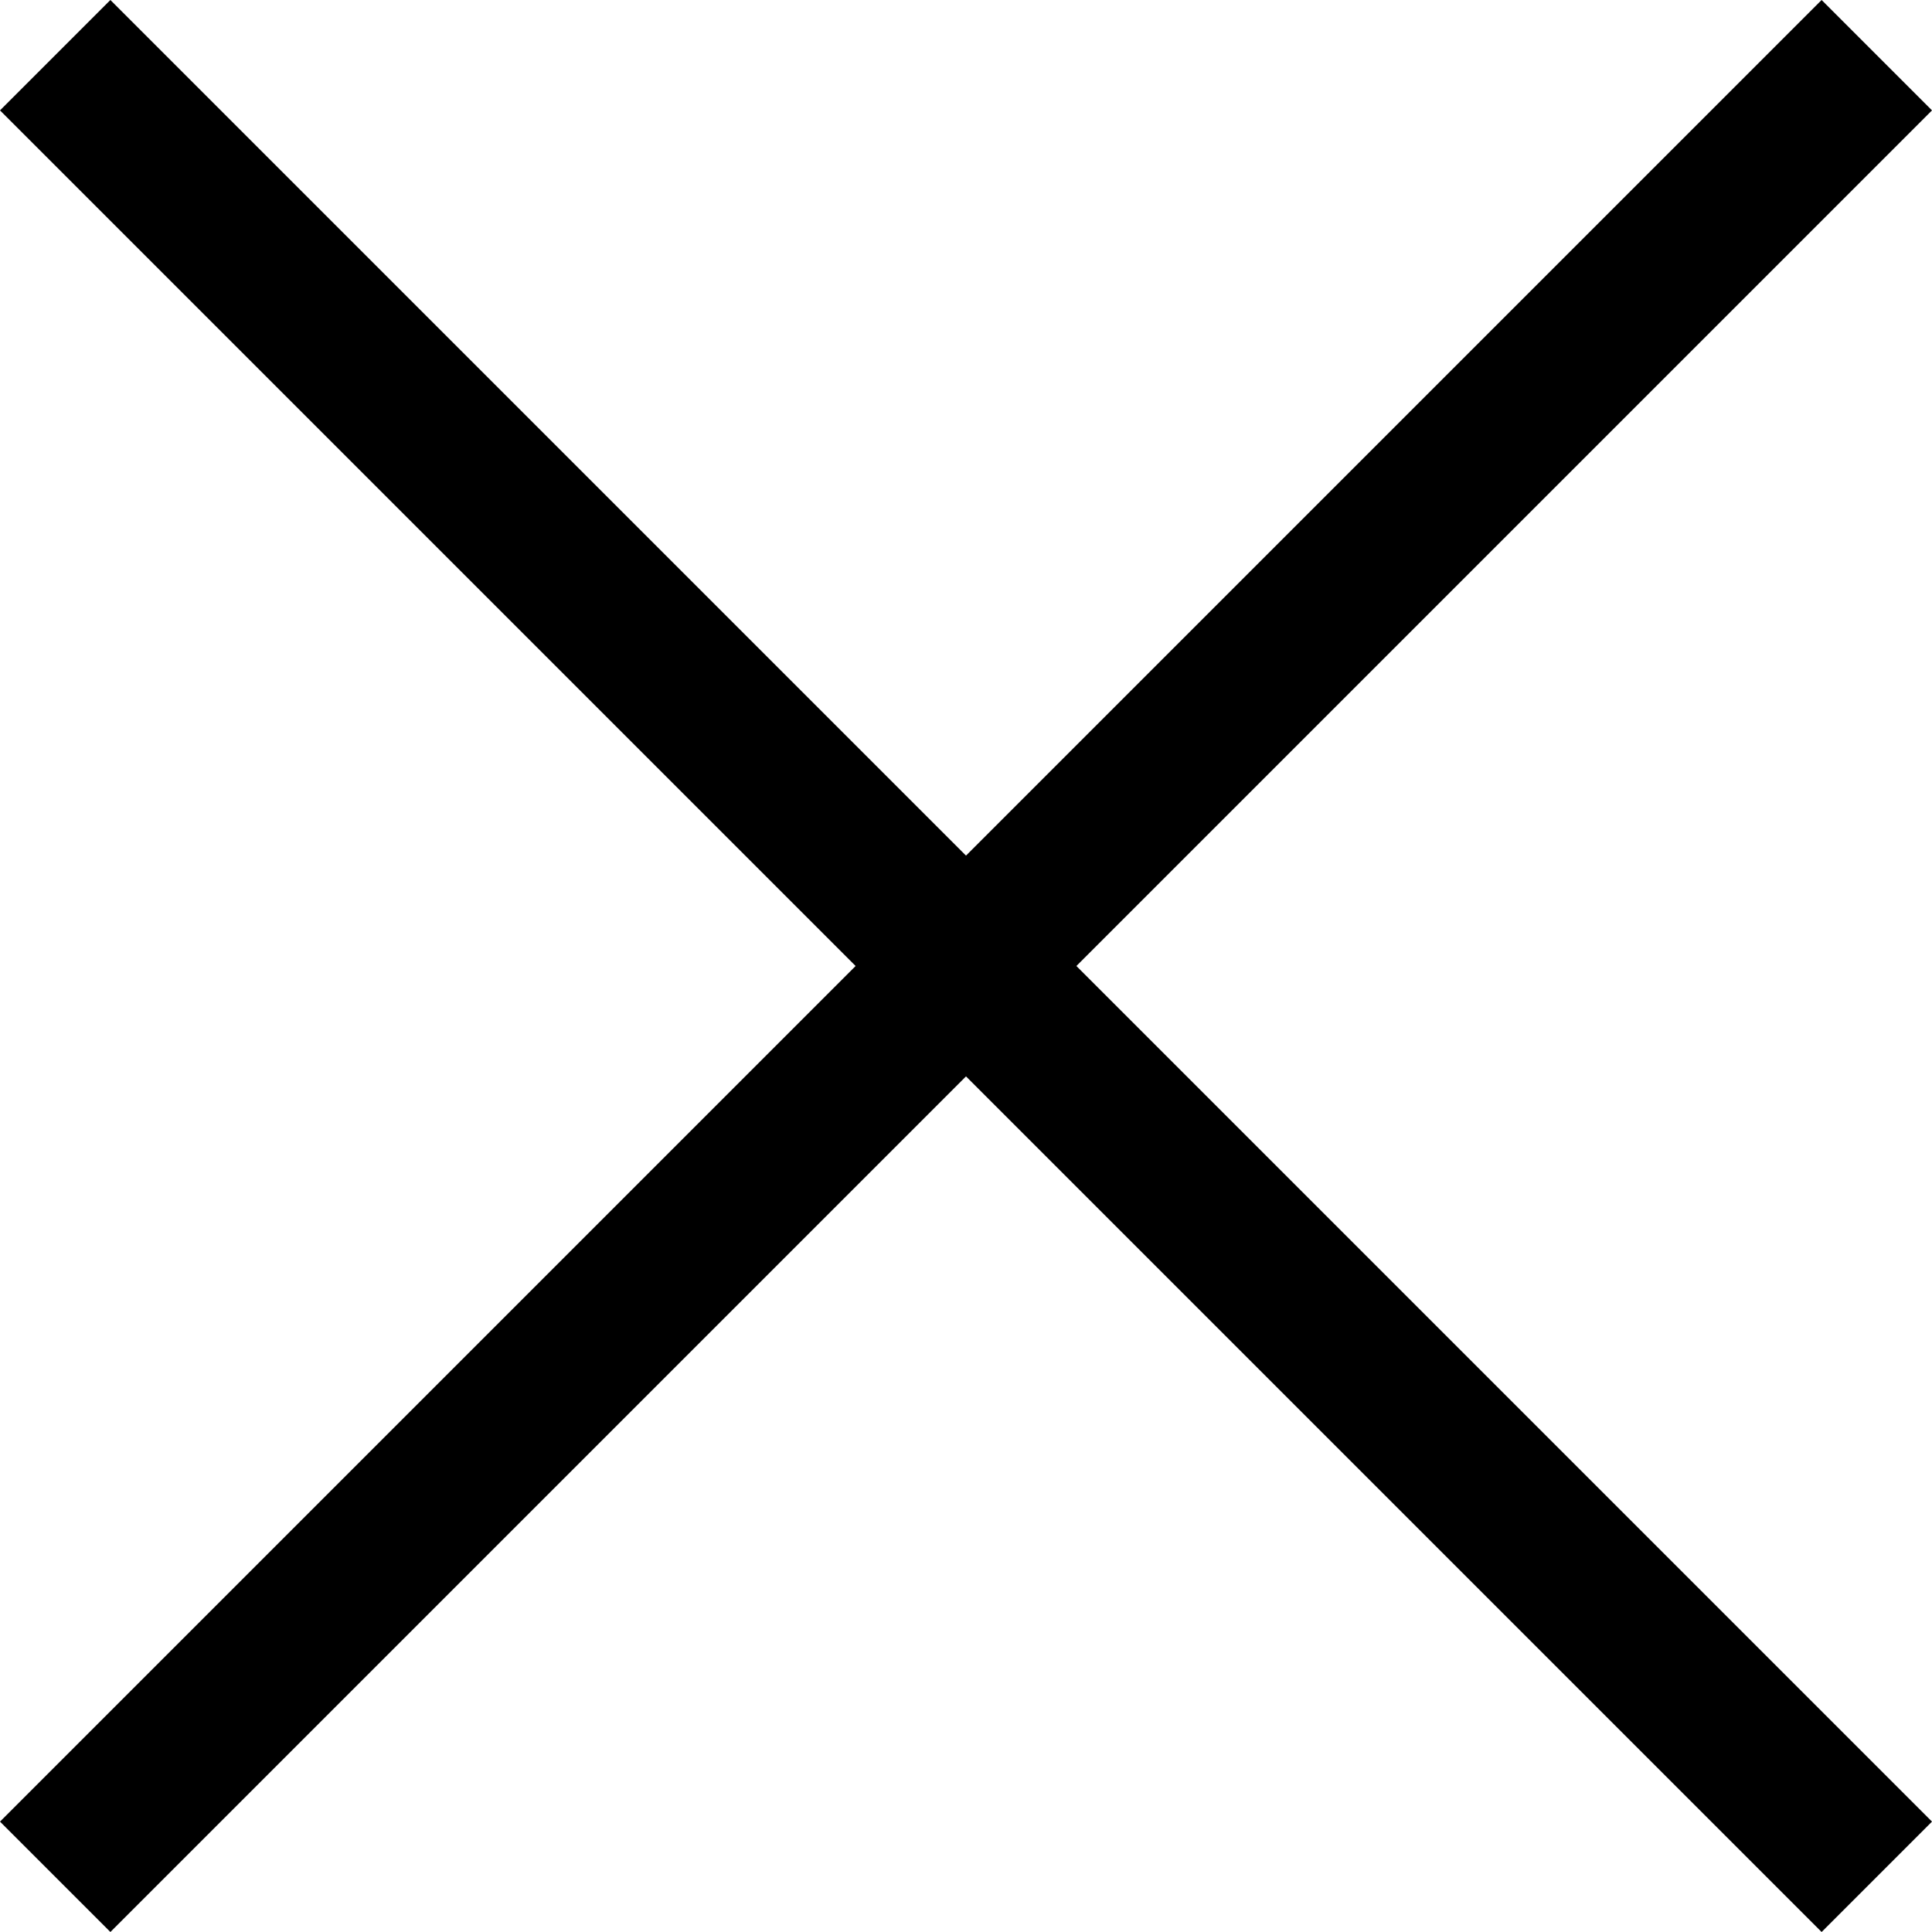
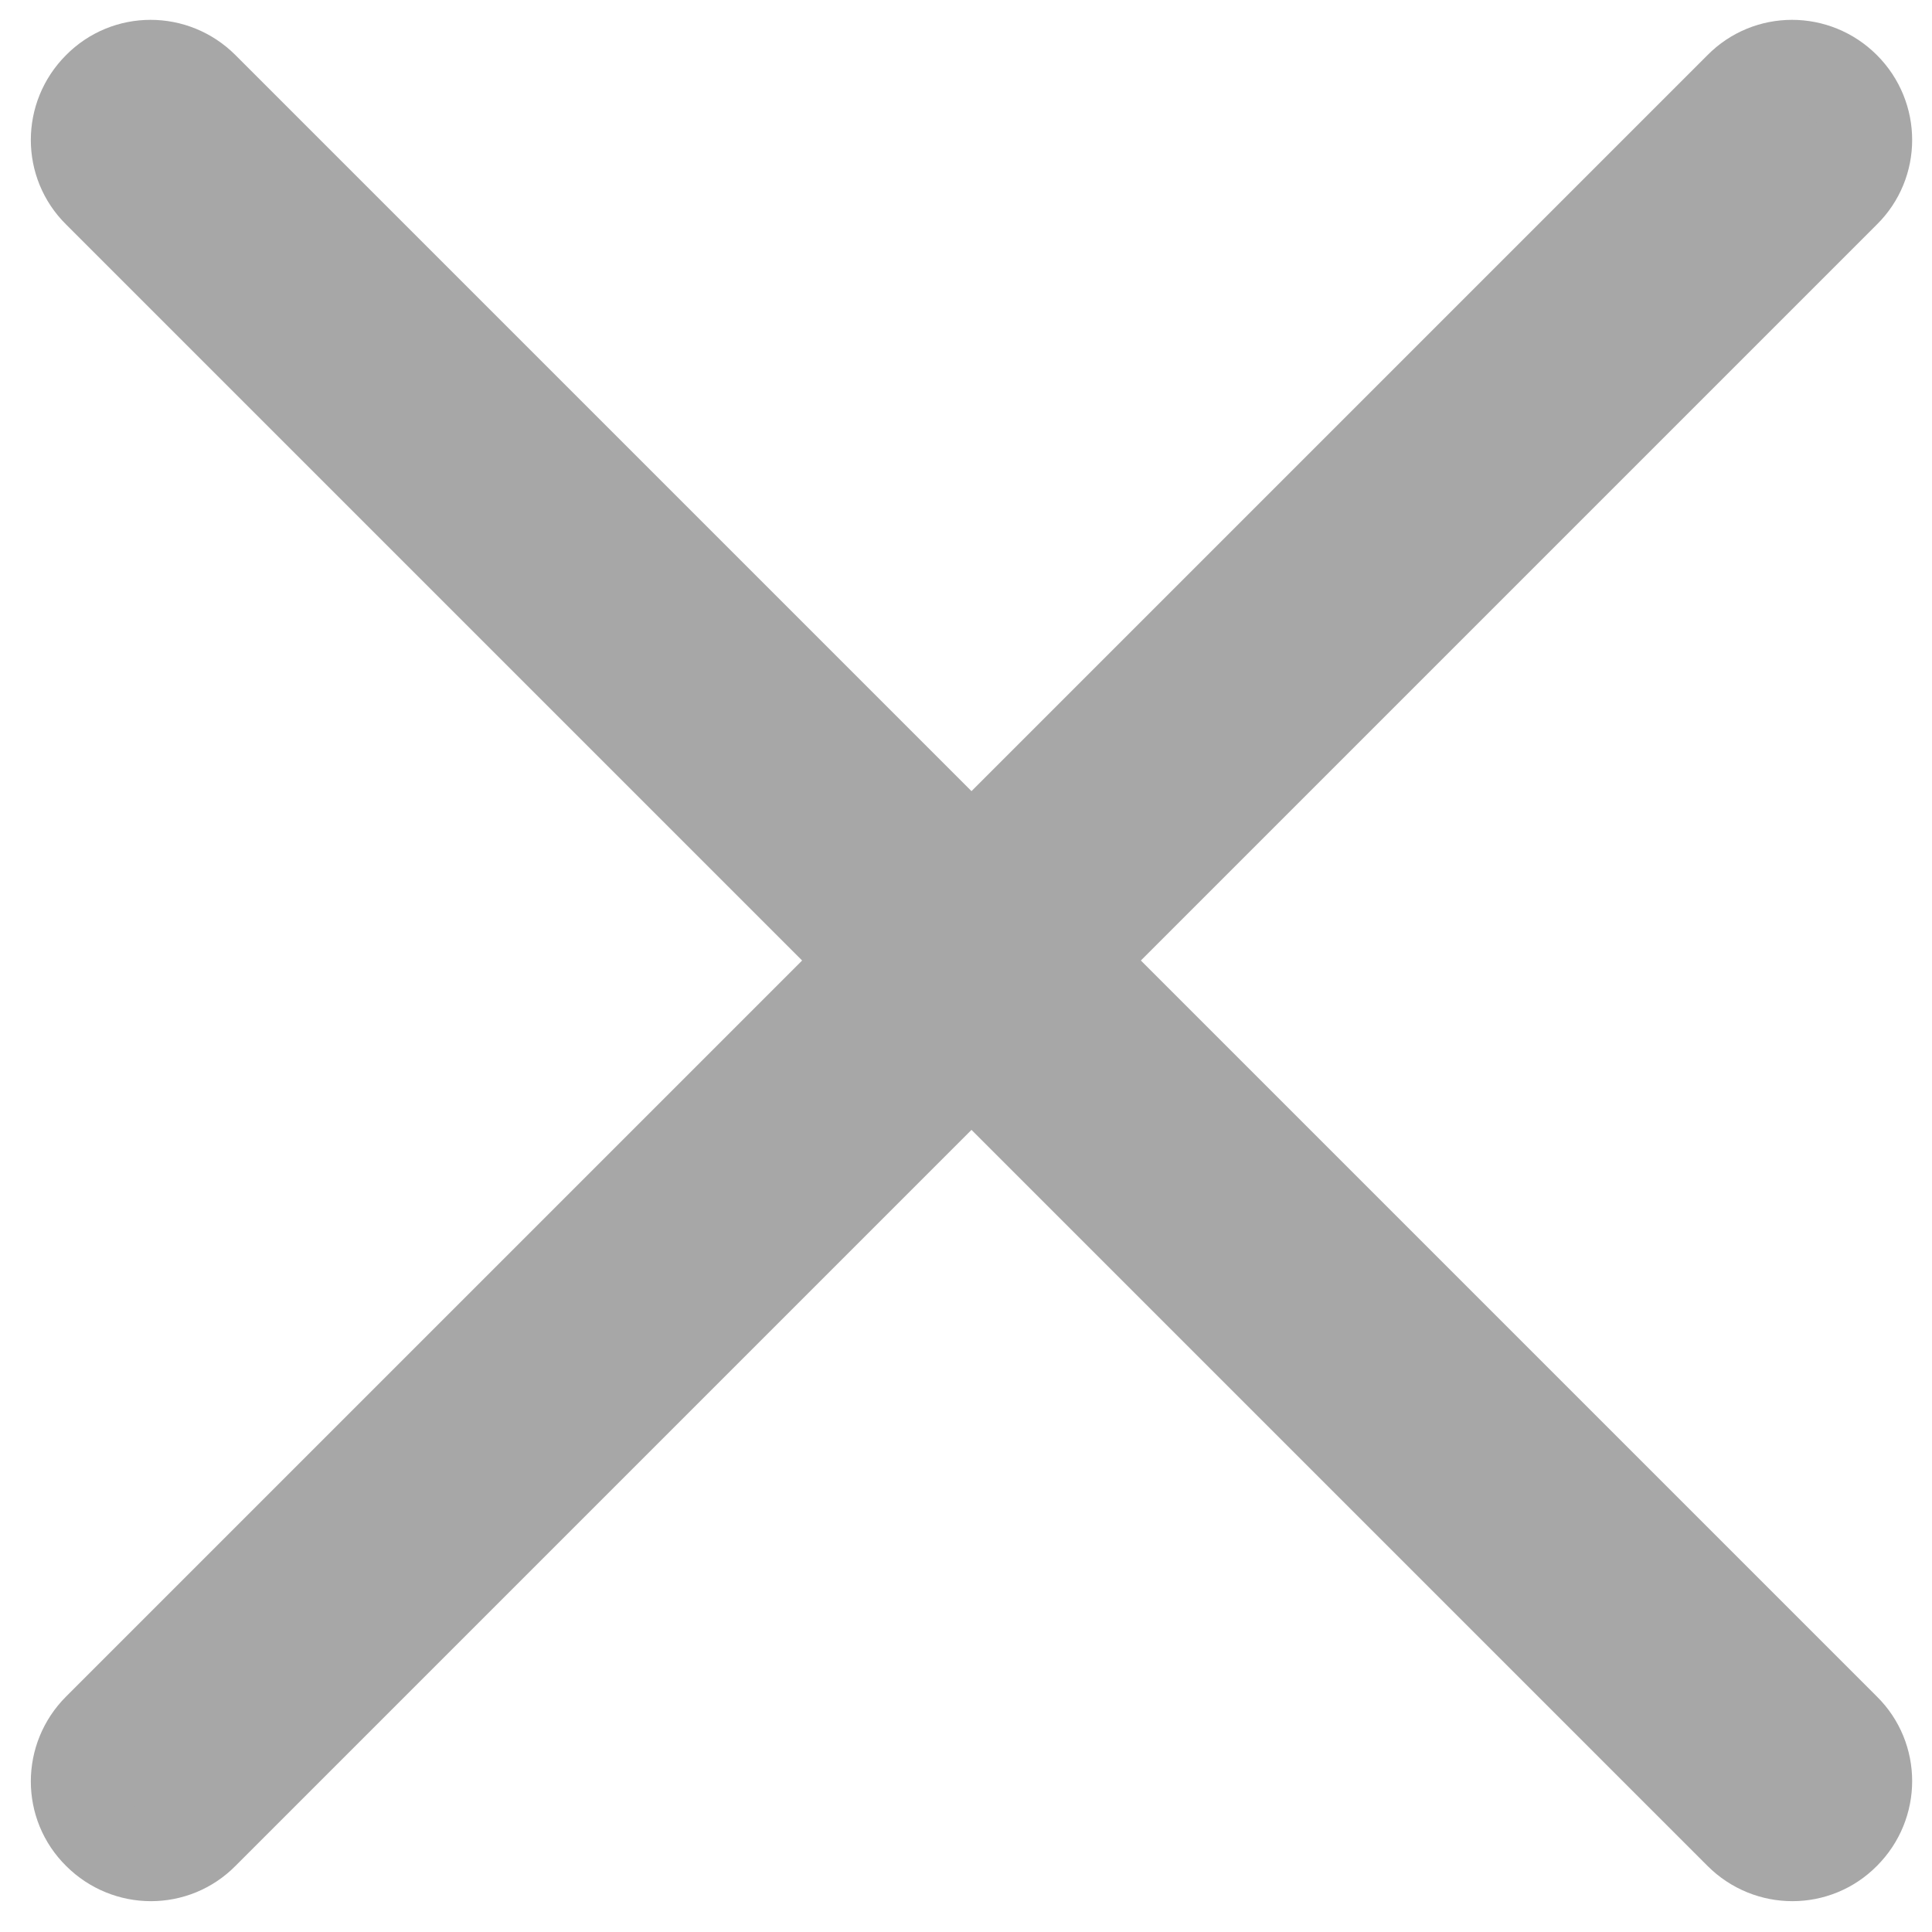
- <svg xmlns="http://www.w3.org/2000/svg" version="1.1" id="Layer_1" x="0px" y="0px" viewBox="0 0 371.23 371.23" style="enable-background:new 0 0 371.23 371.23;" xml:space="preserve">
-   <polygon points="371.23,21.213 350.018,0 185.615,164.402 21.213,0 0,21.213 164.402,185.615 0,350.018 21.213,371.23   185.615,206.828 350.018,371.23 371.23,350.018 206.828,185.615 " />
-   <g>
- </g>
-   <g>
- </g>
-   <g>
- </g>
-   <g>
- </g>
-   <g>
- </g>
-   <g>
- </g>
-   <g>
- </g>
-   <g>
- </g>
-   <g>
- </g>
-   <g>
- </g>
-   <g>
- </g>
-   <g>
- </g>
-   <g>
- </g>
-   <g>
- </g>
-   <g>
- </g>
+ <svg xmlns="http://www.w3.org/2000/svg" version="1.1" id="Layer_1" x="0px" y="0px" viewBox="0 0 387 387" style="enable-background:new 0 0 387 387;" xml:space="preserve">
+   <style type="text/css">
+ 	.st0{fill:#A7A7A7;stroke:#A7A7A7;stroke-width:18;stroke-miterlimit:10;}
+ </style>
+   <path class="st0" d="M369.6,17.4L369.6,17.4c-5.9-5.9-15.4-5.9-21.2,0L194.6,171.2L40.8,17.4c-5.9-5.9-15.4-5.9-21.2,0l0,0  c-5.9,5.9-5.9,15.4,0,21.2l153.8,153.8L19.6,346.2c-5.9,5.9-5.9,15.4,0,21.2l0,0c5.9,5.9,15.4,5.9,21.2,0l153.8-153.8l153.8,153.8  c5.9,5.9,15.4,5.9,21.2,0l0,0c5.9-5.9,5.9-15.4,0-21.2L215.8,192.4L369.6,38.6C375.5,32.8,375.5,23.3,369.6,17.4z" />
</svg>
